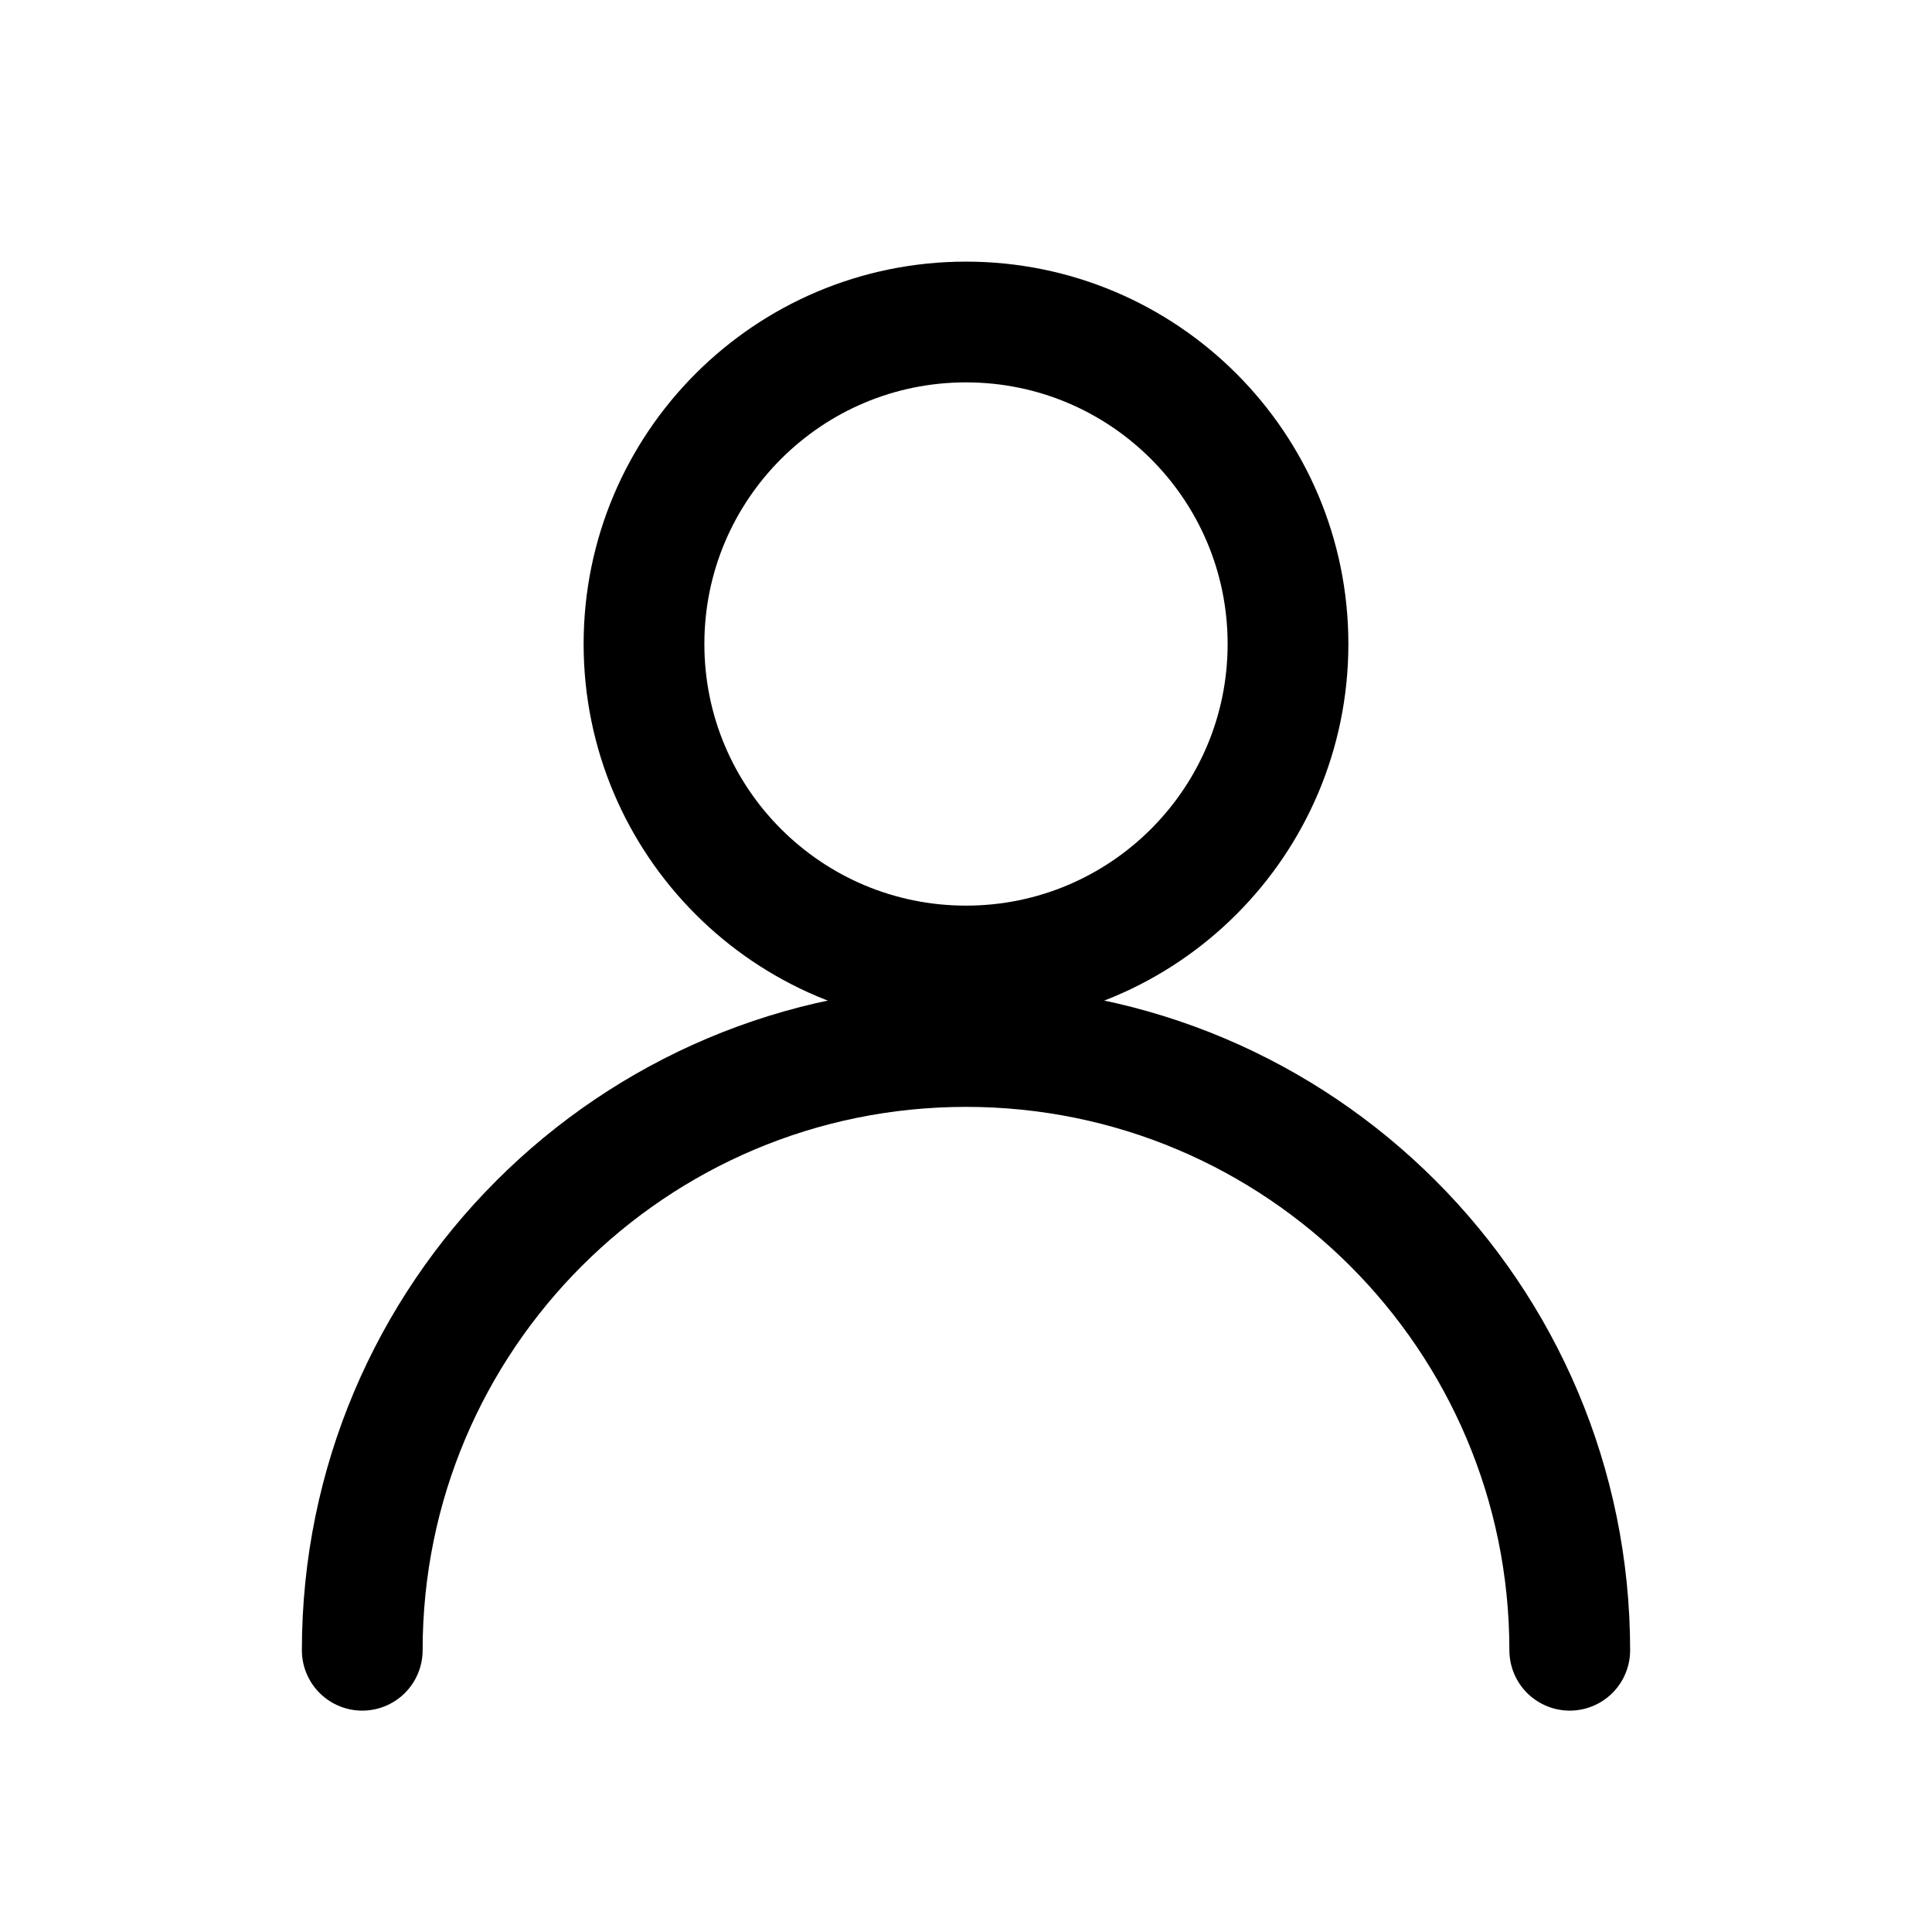
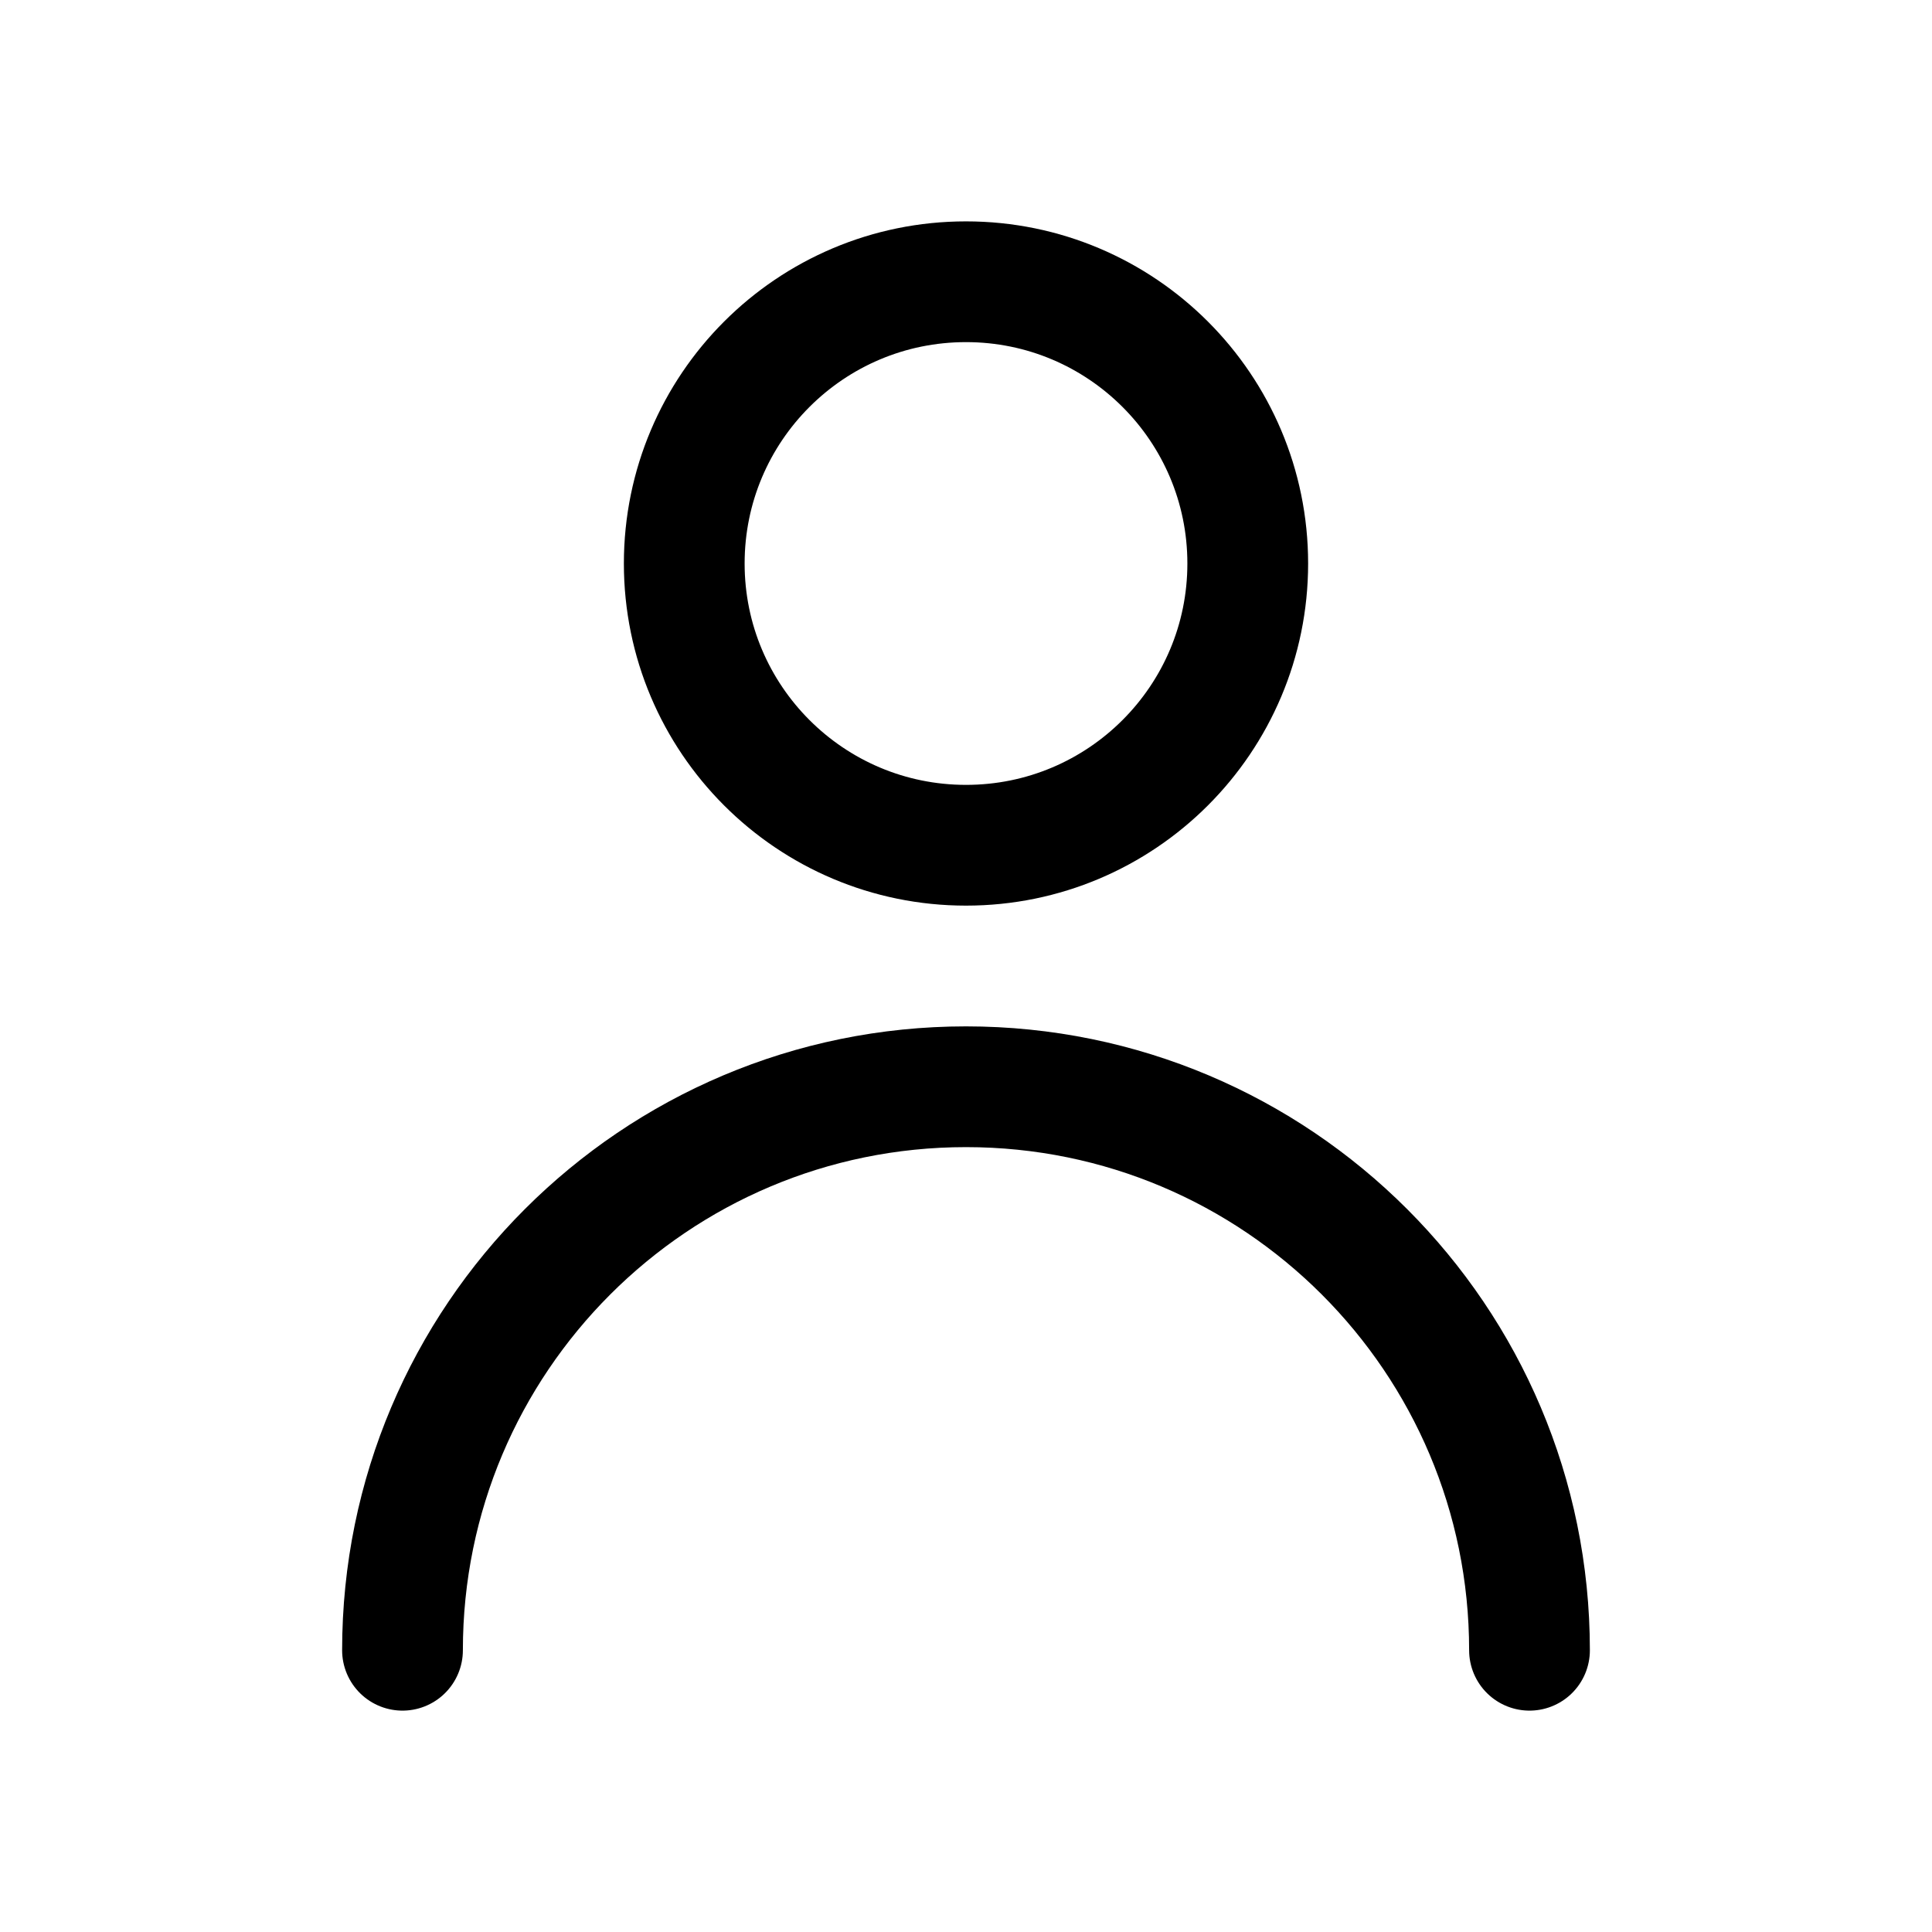
<svg xmlns="http://www.w3.org/2000/svg" viewBox="0 0 24 24" fill="none" stroke="currentColor" stroke-width="1.5" stroke-linecap="round" stroke-linejoin="round">
-   <circle cx="12" cy="8" r="4" />
-   <path d="M4.5 20.5a7.5 7.5 0 0 1 15 0" />
+   <circle cx="12" cy="7" r="3.5" />
+   <path d="M5 20.5a7 7 0 0 1 14 0" />
</svg>
